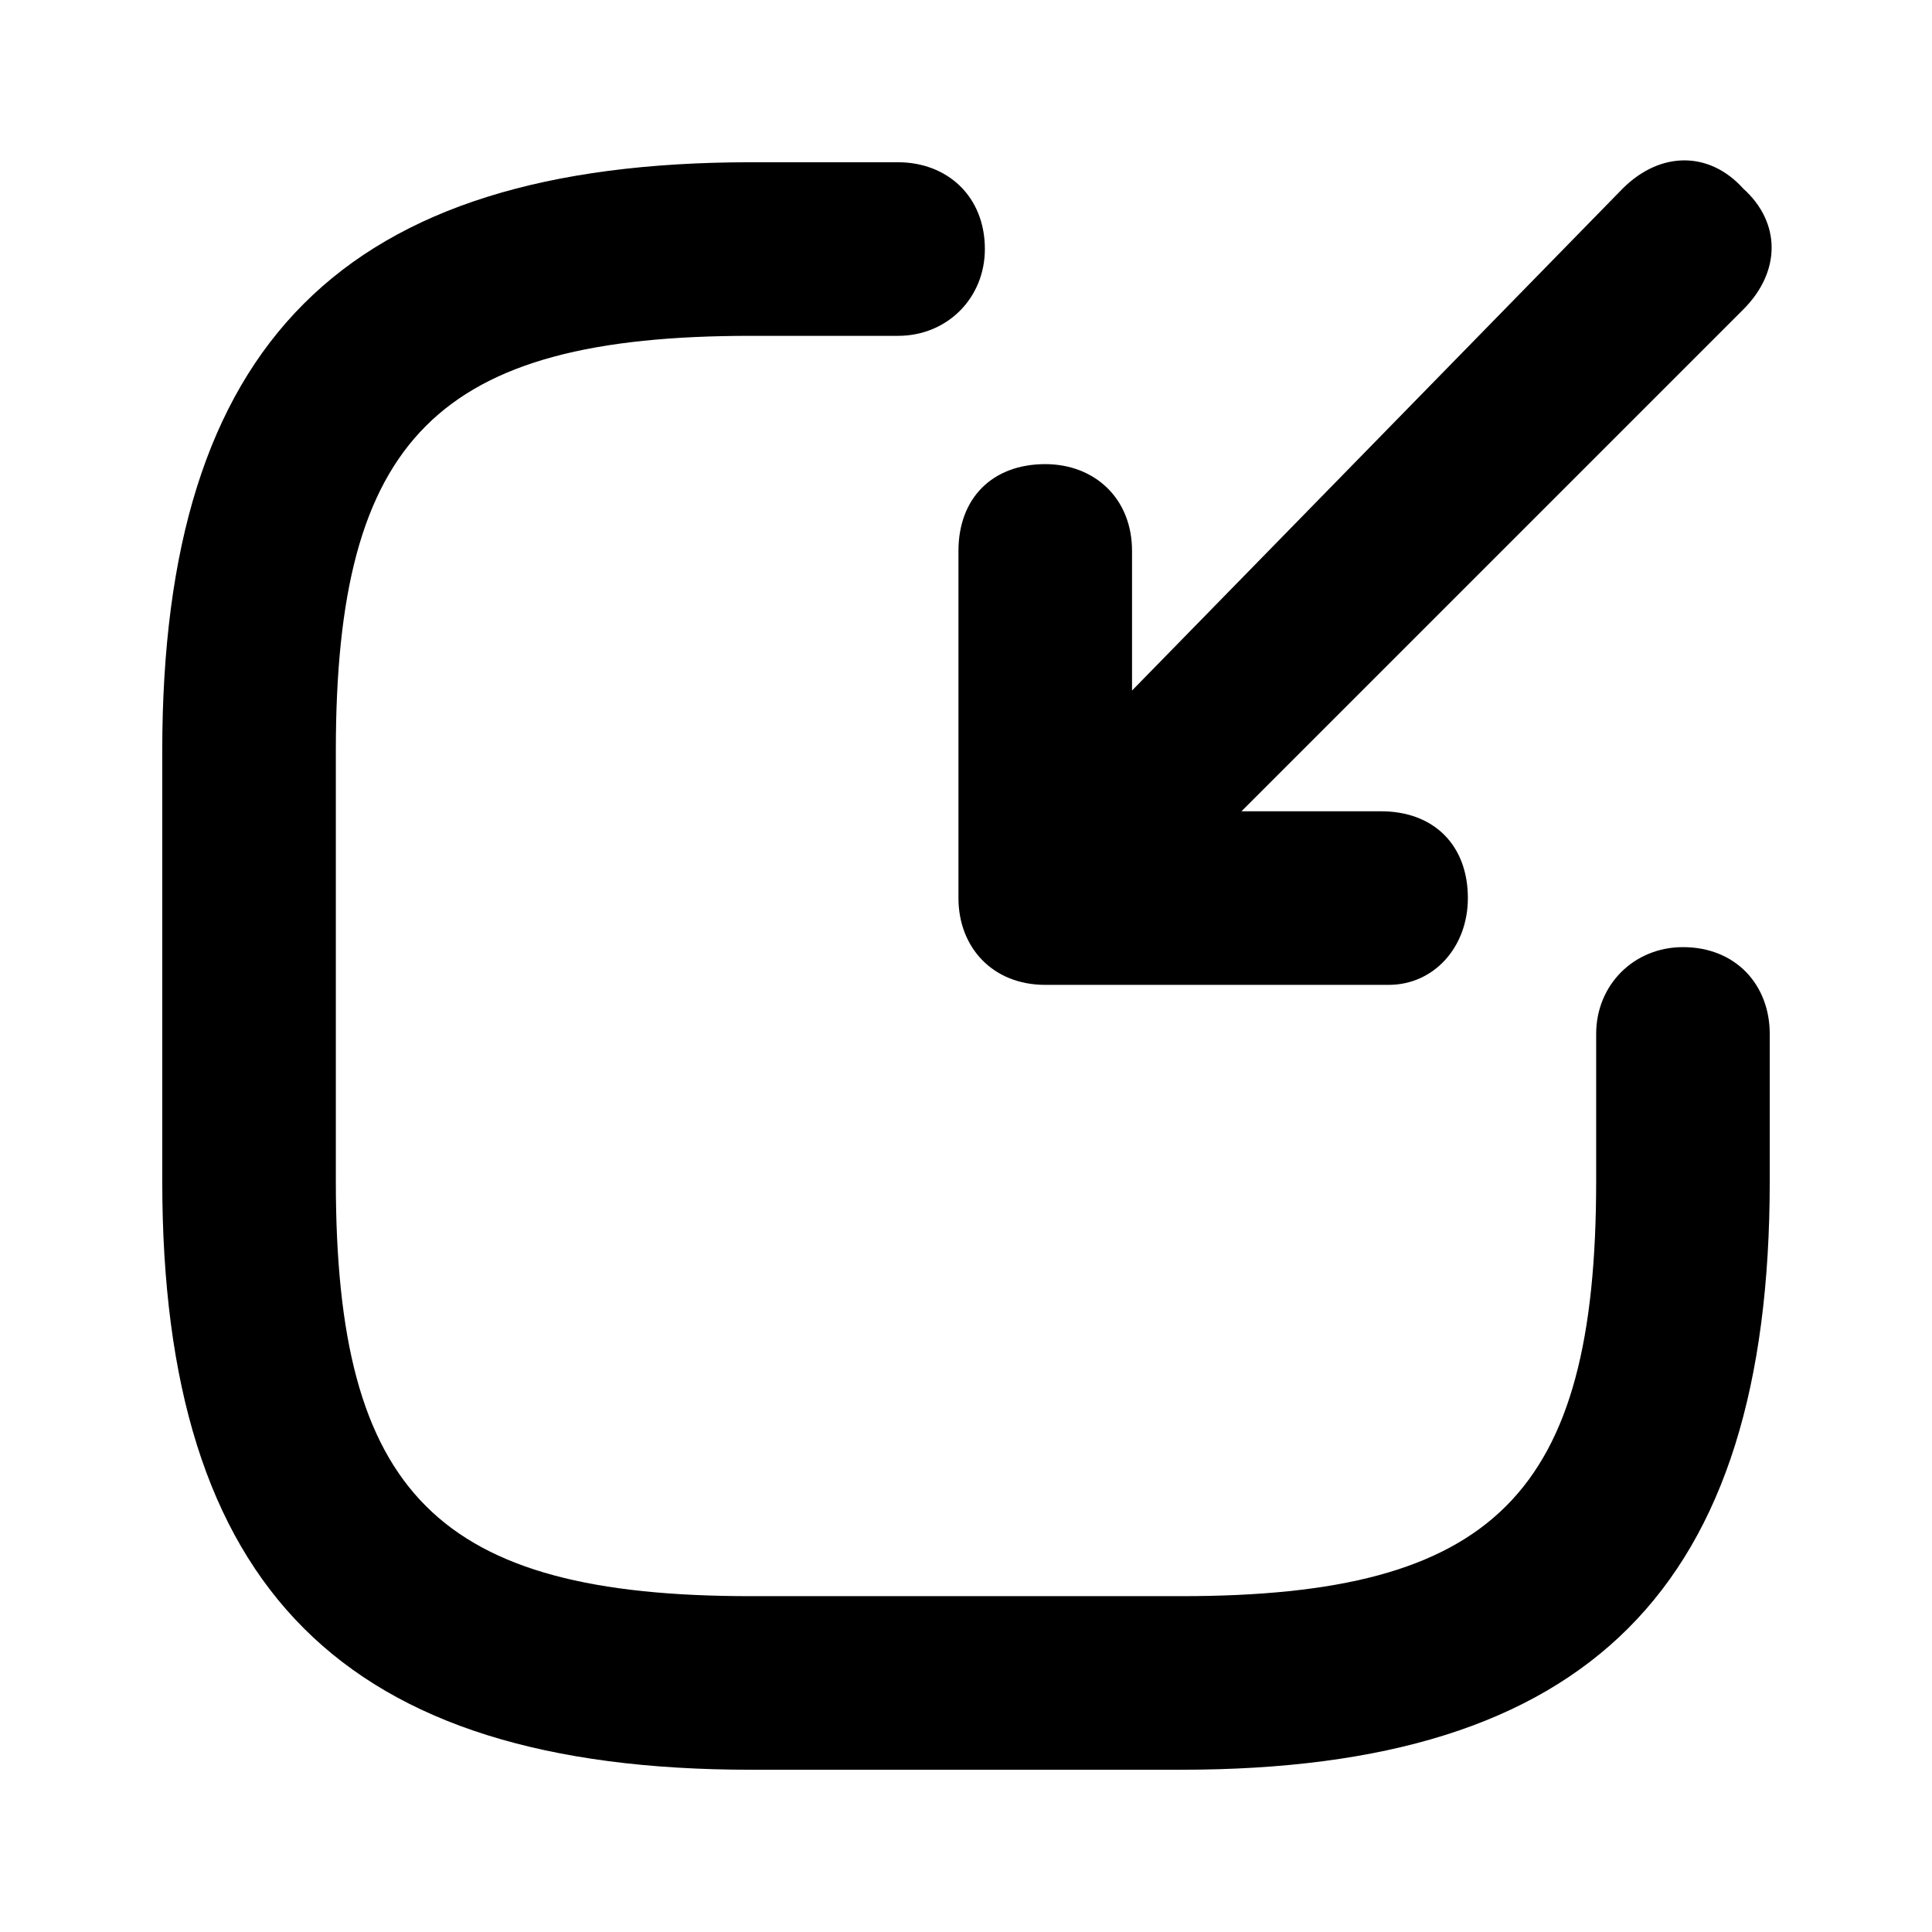
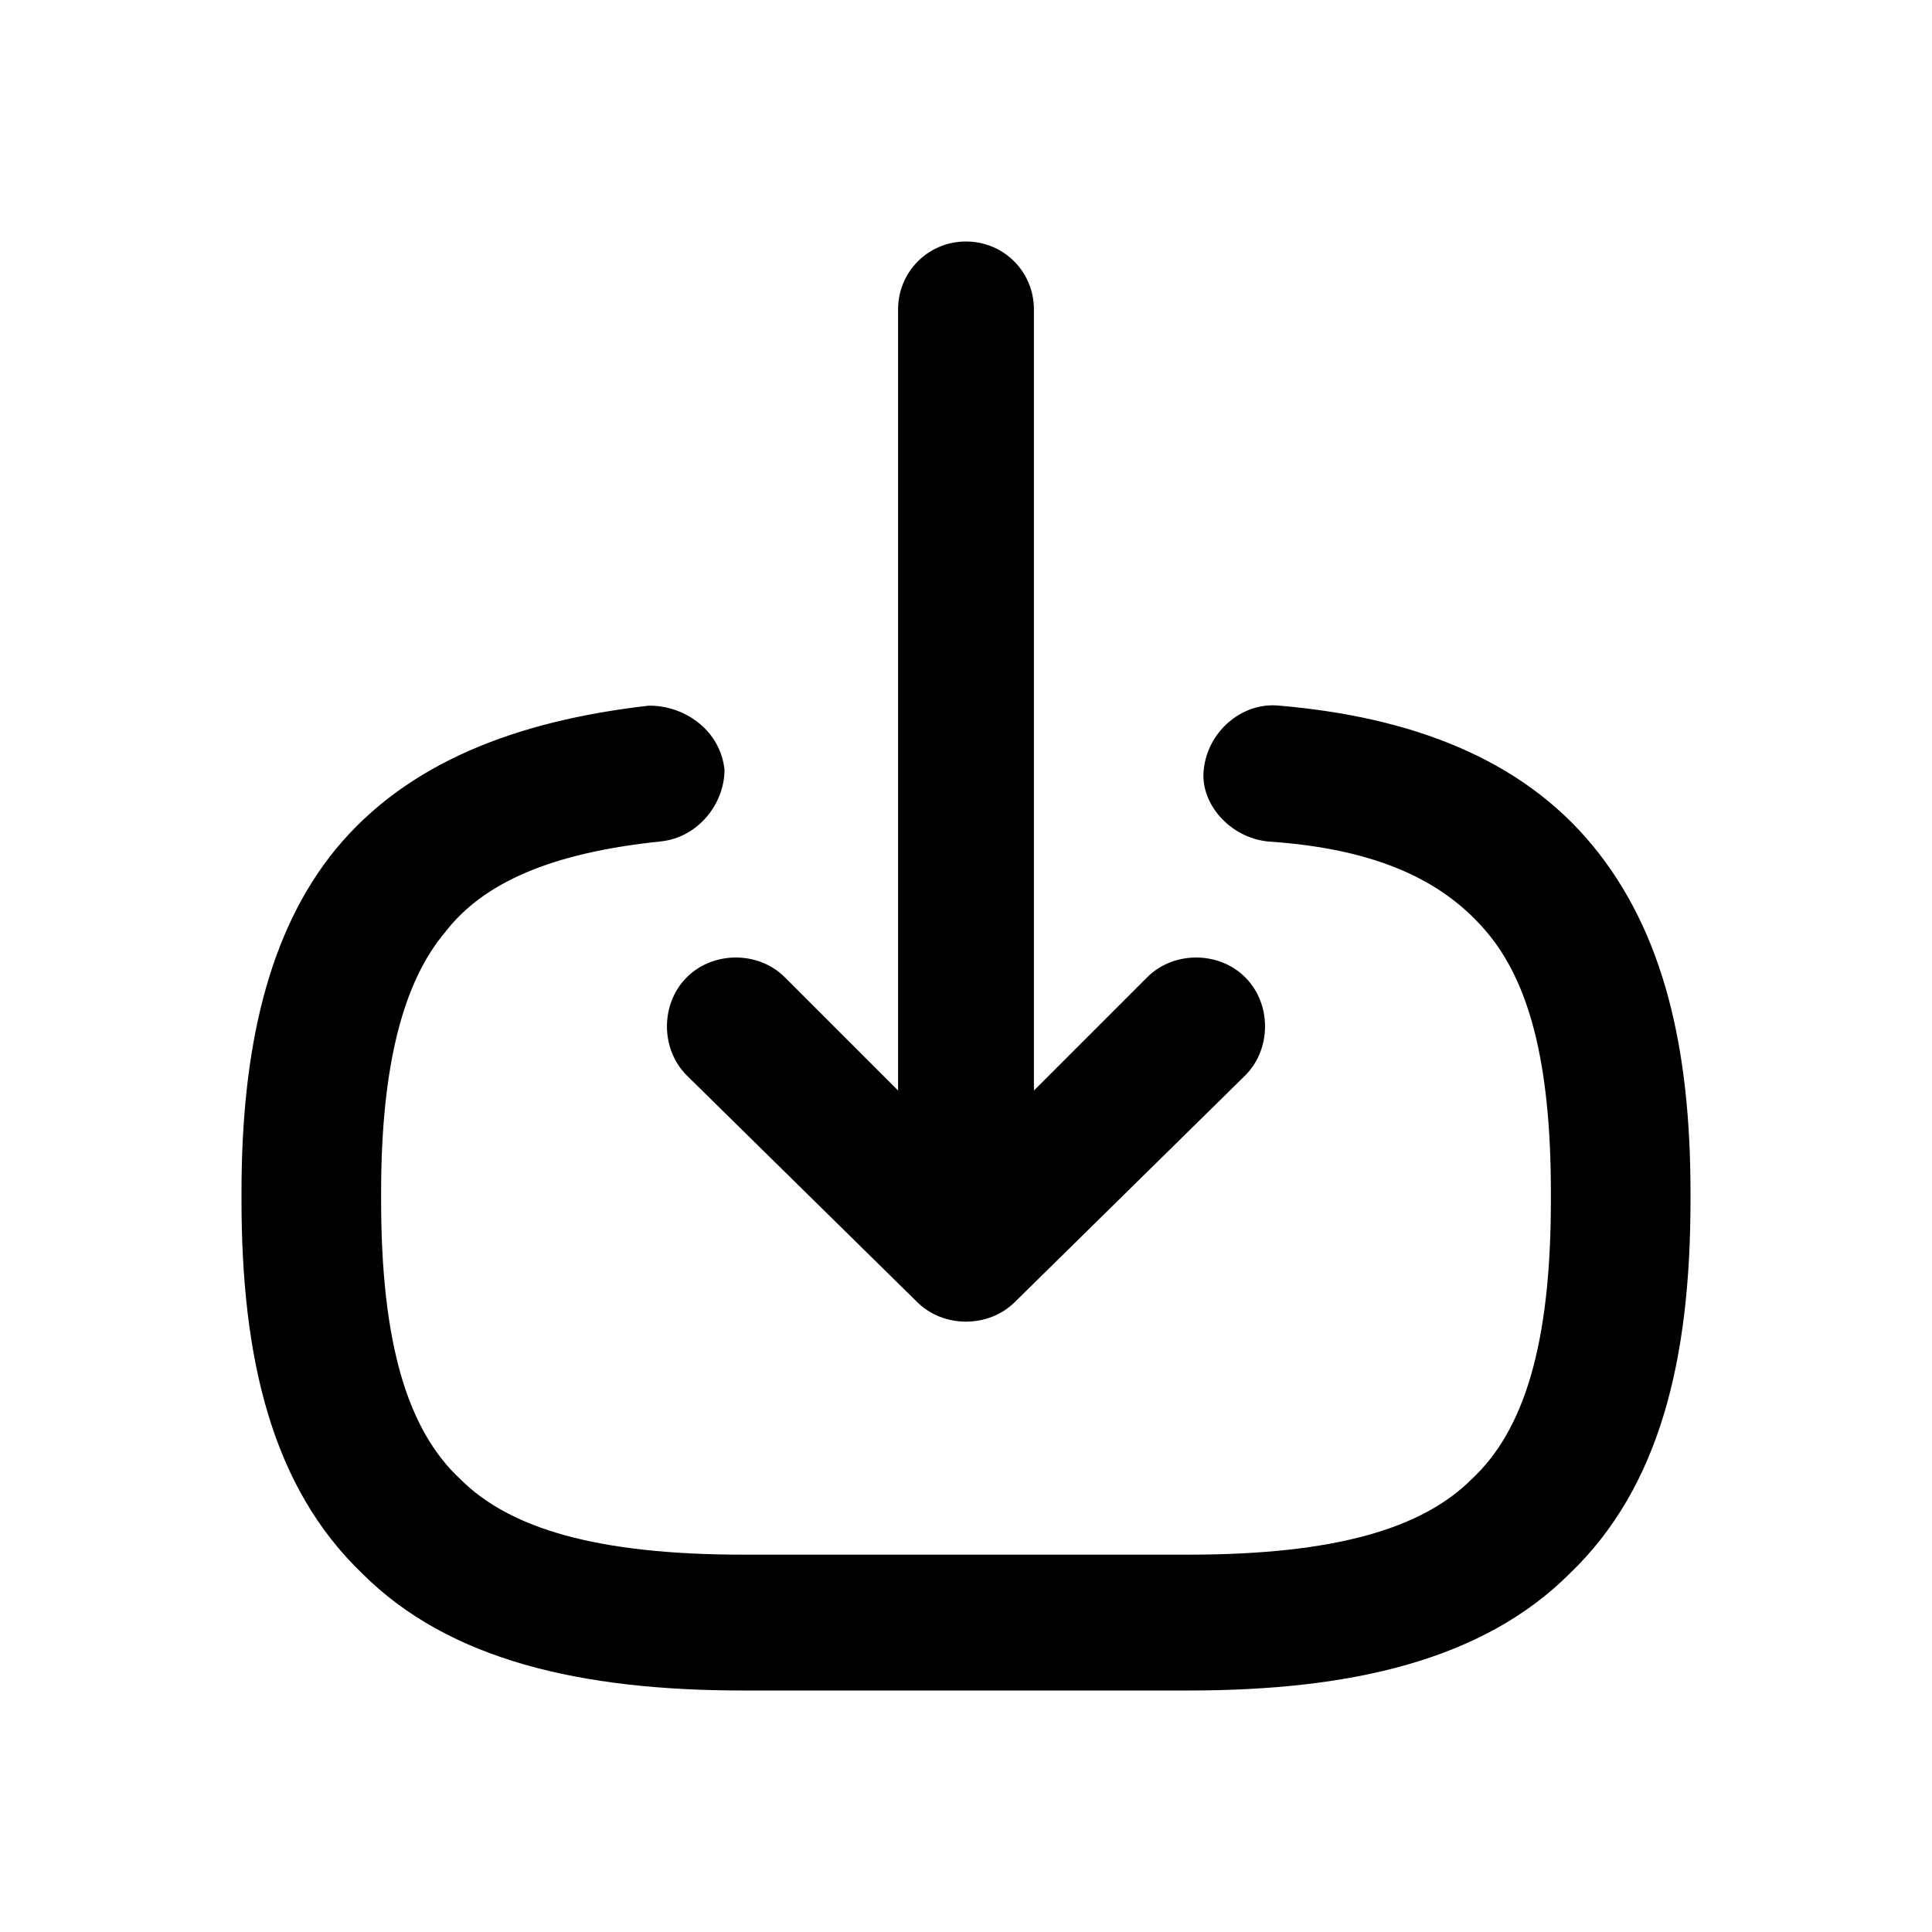
<svg xmlns="http://www.w3.org/2000/svg" viewBox="0 0 512 512">
-   <path d="m313 469l-114 0c-108 0-156-48-156-156l0-114c0-108 48-156 156-156l39 0c13 0 23 9 23 23 0 13-10 23-23 23l-39 0c-83 0-110 27-110 110l0 114c0 83 27 110 110 110l114 0c83 0 110-27 110-110l0-39c0-13 10-23 23-23 14 0 23 10 23 23l0 39c0 108-48 156-156 156z m55-208l-91 0c-14 0-23-10-23-23l0-92c0-14 9-23 23-23 13 0 23 9 23 23l0 37 130-133c10-10 23-10 32 0 10 9 10 22 0 32l-133 133 37 0c14 0 23 9 23 23 0 13-9 23-21 23z" />
+   <path d="m256 64c10 0 18 8 18 18l0 207 30-30c7-7 19-7 26 0 7 7 7 19 0 26l-61 60c-7 7-19 7-26 0l-61-60c-7-7-7-19 0-26 7-7 19-7 26 0l30 30 0-207c0-10 8-18 18-18z m63 140c1-10 10-18 20-17 35 3 64 14 83 37 19 23 26 54 26 92l0 2c0 42-8 76-32 99-23 23-58 31-101 31l-118 0c-43 0-78-8-101-31-24-23-32-57-32-99l0-2c0-38 7-69 25-91 19-23 48-34 83-38 10 0 19 7 20 17 0 9-7 18-17 19-29 3-47 11-57 24-11 13-17 35-17 69l0 2c0 38 7 61 21 74 13 13 36 20 75 20l118 0c39 0 62-7 75-20 14-13 21-36 21-74l0-2c0-35-6-56-17-69-11-13-28-22-58-24-10-1-18-10-17-19z" />
</svg>
